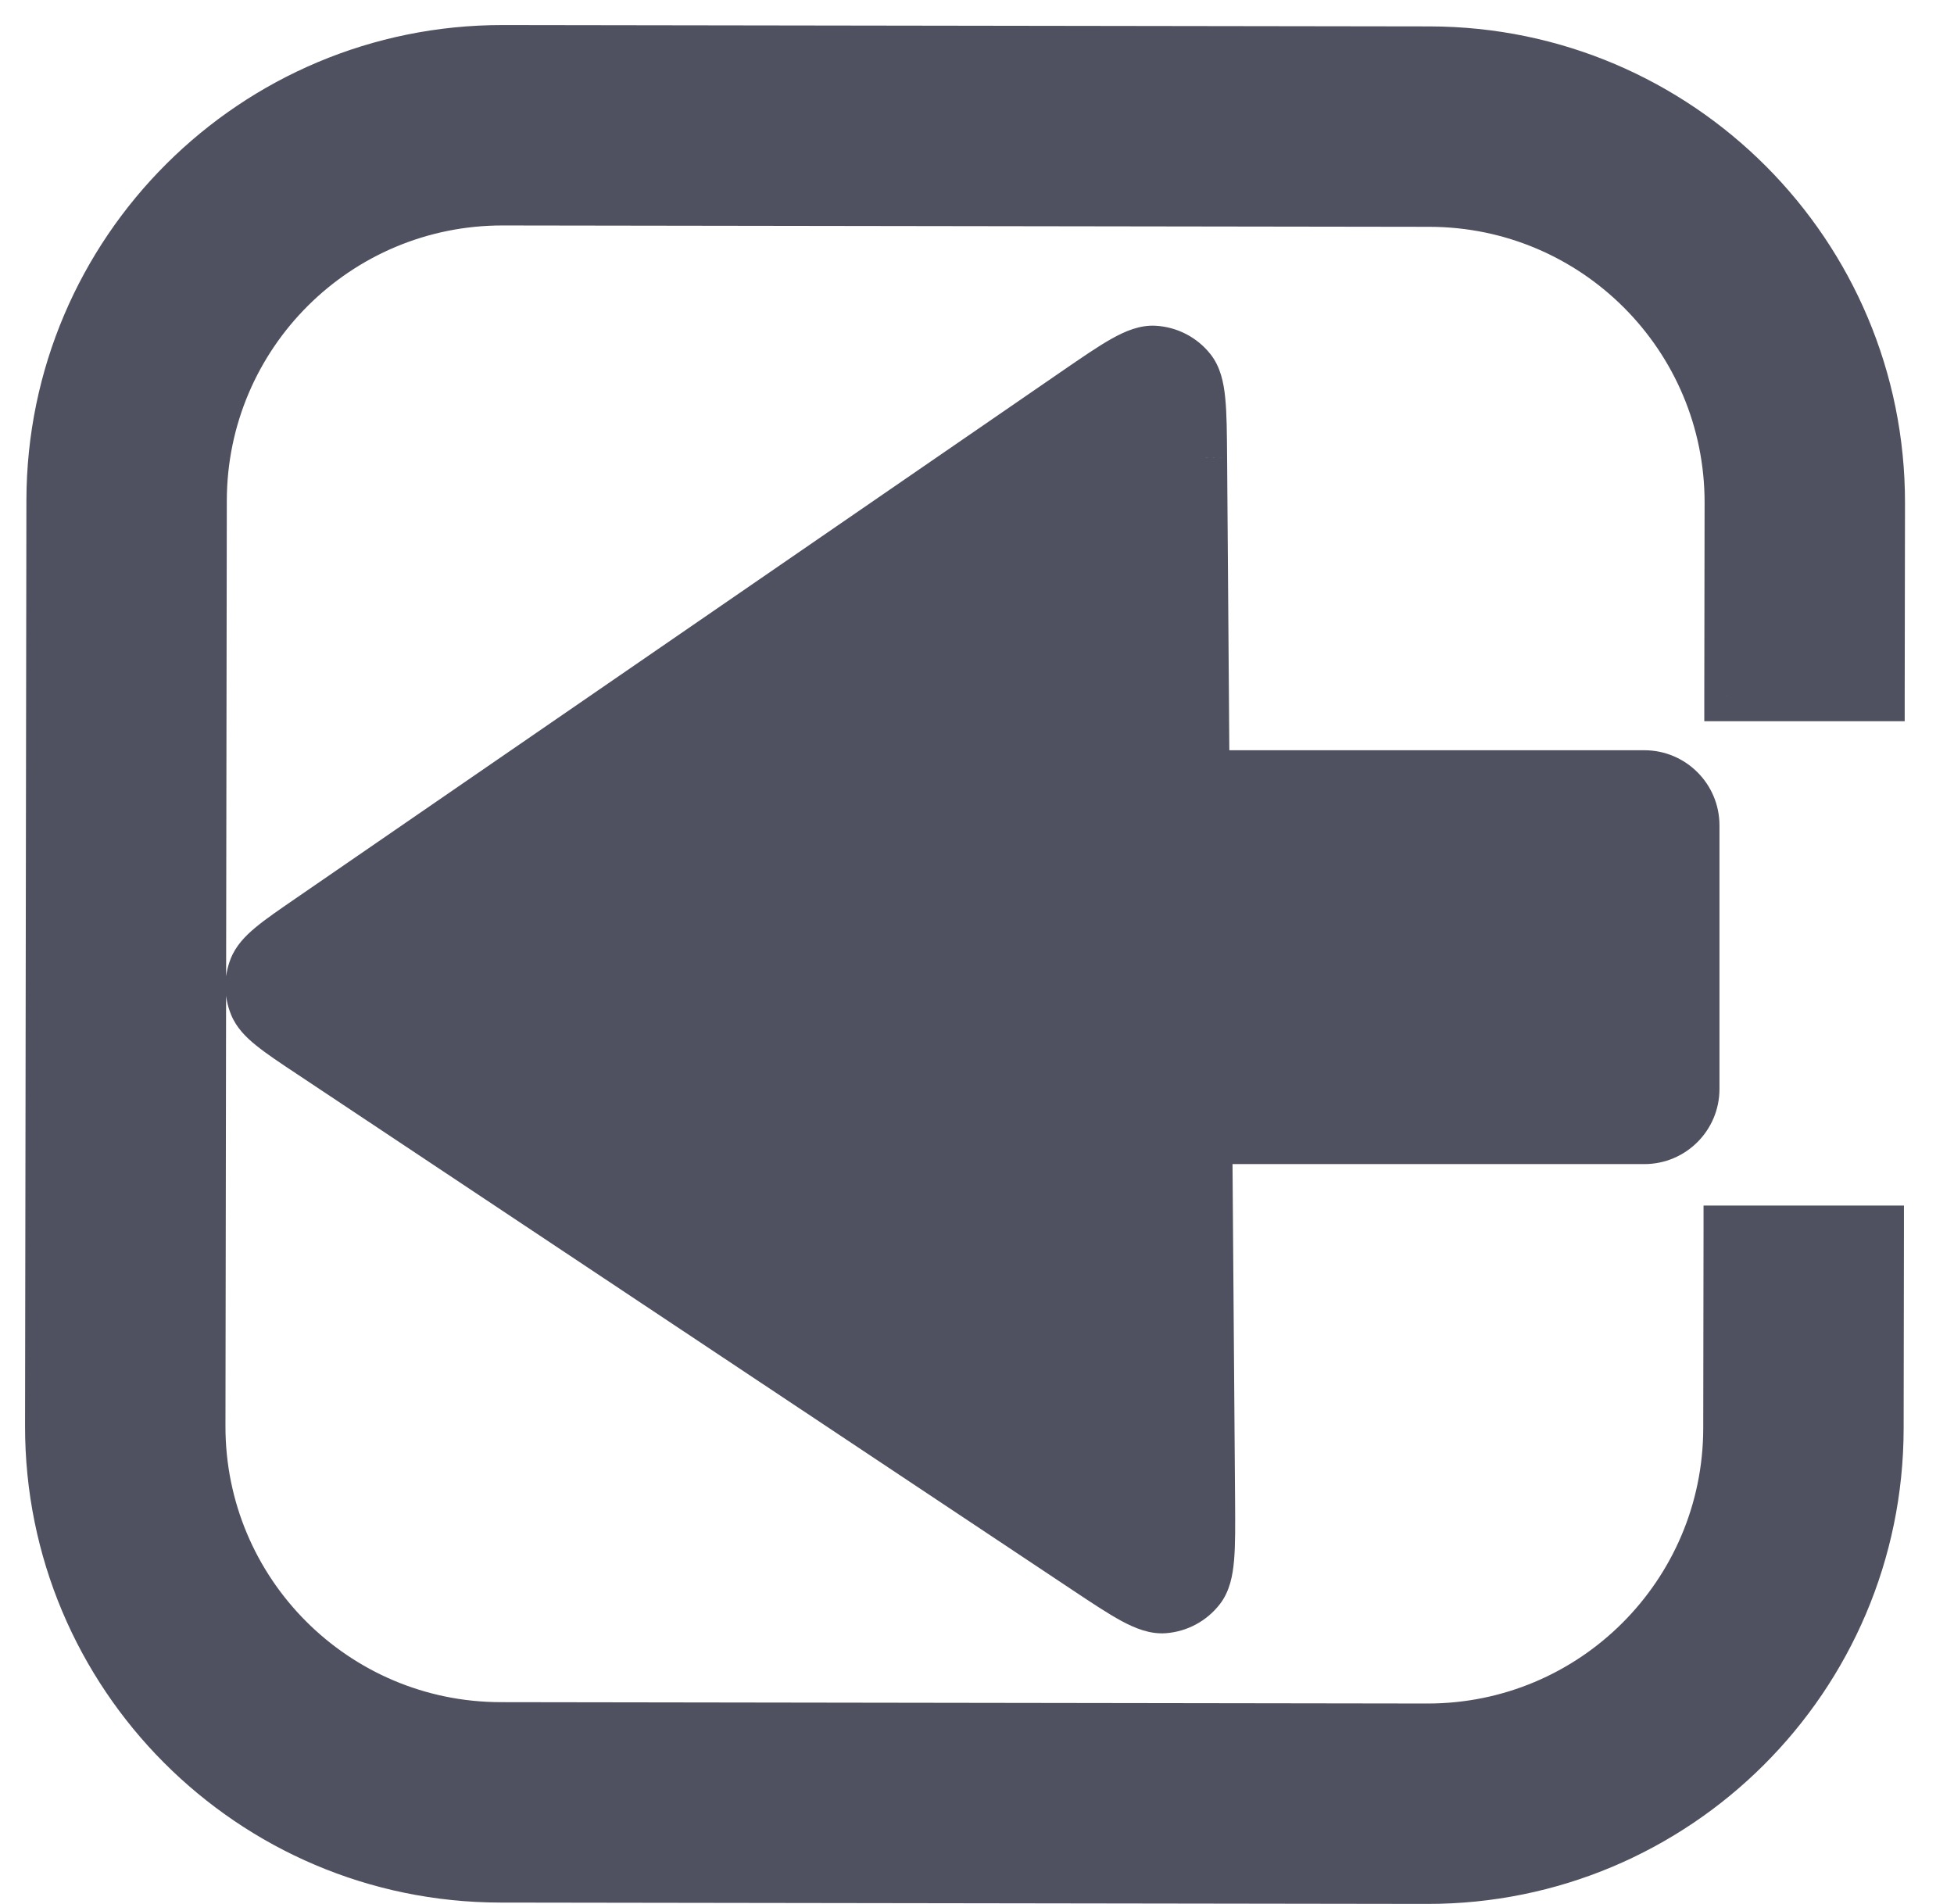
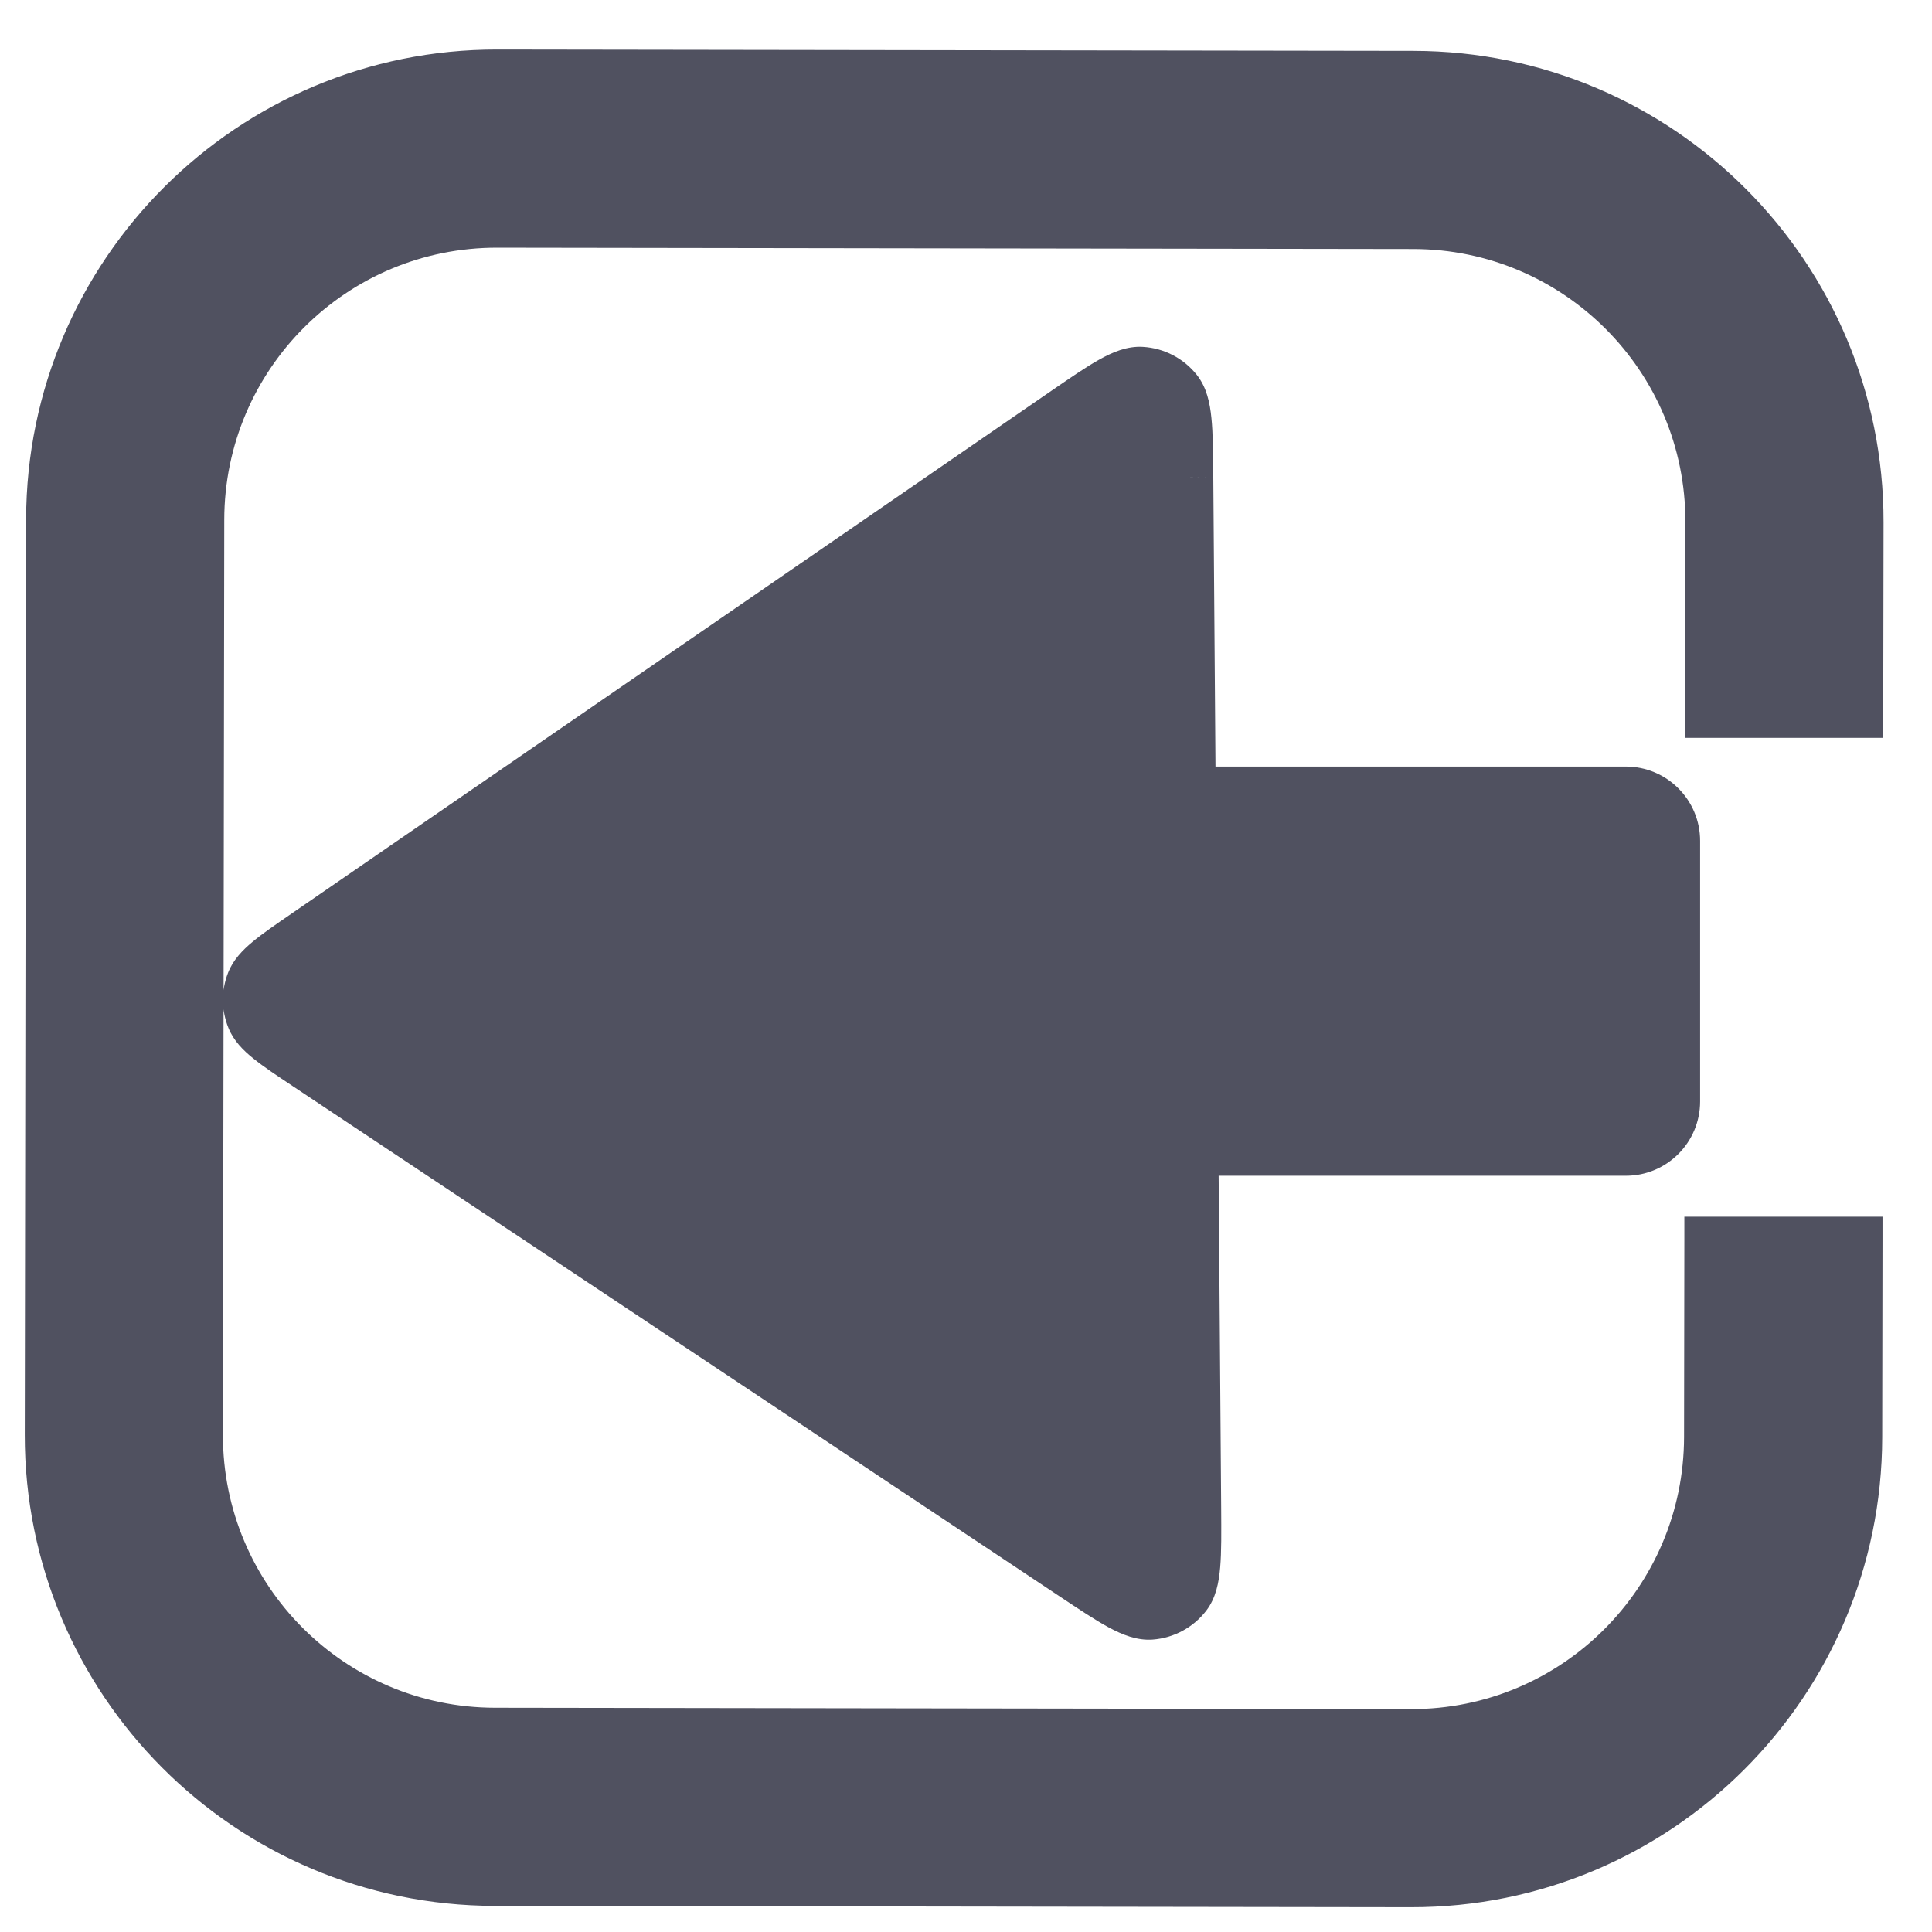
- <svg xmlns="http://www.w3.org/2000/svg" width="39" height="38" viewBox="0 0 39 38" fill="none">
+ <svg xmlns="http://www.w3.org/2000/svg" width="46" height="46" viewBox="0 0 39 38" fill="none">
  <path fill-rule="evenodd" clip-rule="evenodd" d="M10.04 1L28.535 1.027C33.505 1.034 37.529 5.07 37.522 10.04L37.516 13.895H34.516L34.522 10.036C34.527 6.722 31.844 4.032 28.531 4.027L10.036 4C6.722 3.995 4.032 6.678 4.027 9.991L4 28.465C3.995 31.778 6.678 34.468 9.991 34.473L28.486 34.5C31.8 34.505 34.49 31.823 34.495 28.509L34.501 24.561H37.501L37.495 28.513C37.488 33.484 33.452 37.508 28.482 37.5L9.987 37.473C5.016 37.466 0.993 33.431 1 28.46L1.027 9.987C1.034 5.016 5.07 0.993 10.04 1ZM6.176 18.349L6.176 18.349L6.176 18.349C5.512 18.806 5.181 19.034 5.069 19.32C4.975 19.559 4.977 19.825 5.075 20.063C5.191 20.347 5.526 20.57 6.197 21.016L6.197 21.016L6.197 21.016L21.649 31.297L21.649 31.297C22.477 31.848 22.891 32.123 23.233 32.098C23.518 32.077 23.78 31.935 23.954 31.708C24.162 31.436 24.158 30.938 24.151 29.944L24.096 22.734H32.819C33.372 22.734 33.819 22.286 33.819 21.734V16.474C33.819 15.922 33.372 15.474 32.819 15.474H24.04L23.992 9.141V9.141C23.984 8.146 23.98 7.649 23.768 7.38C23.591 7.155 23.326 7.018 23.041 7.001C22.699 6.981 22.289 7.263 21.47 7.827L21.47 7.827L6.176 18.349Z" fill="#505160" />
  <path d="M28.535 1.027L28.534 1.527L28.535 1.027ZM10.04 1L10.041 0.5L10.04 1ZM37.522 10.04L37.022 10.039L37.022 10.039L37.522 10.04ZM37.516 13.895V14.395H38.016L38.016 13.896L37.516 13.895ZM34.516 13.895L34.016 13.894L34.016 14.395H34.516V13.895ZM34.522 10.036L35.022 10.036L35.022 10.036L34.522 10.036ZM28.531 4.027L28.53 4.527L28.53 4.527L28.531 4.027ZM10.036 4L10.037 3.5L10.037 3.5L10.036 4ZM4.027 9.991L4.527 9.992L4.027 9.991ZM4 28.465L3.5 28.464L4 28.465ZM9.991 34.473L9.991 34.973L9.991 34.973L9.991 34.473ZM28.486 34.5L28.485 35L28.485 35L28.486 34.5ZM34.495 28.509L33.995 28.508L33.995 28.508L34.495 28.509ZM34.501 24.561V24.061H34.001L34.001 24.56L34.501 24.561ZM37.501 24.561L38.001 24.561L38.001 24.061H37.501V24.561ZM37.495 28.513L36.995 28.513L36.995 28.513L37.495 28.513ZM28.482 37.5L28.483 37L28.483 37L28.482 37.5ZM9.987 37.473L9.988 36.973L9.988 36.973L9.987 37.473ZM1 28.46L0.5 28.459L1 28.46ZM1.027 9.987L0.527 9.986L1.027 9.987ZM6.176 18.349L6.454 18.765L6.46 18.761L6.176 18.349ZM6.176 18.349L5.899 17.933L5.893 17.937L6.176 18.349ZM5.069 19.32L4.603 19.138L4.603 19.138L5.069 19.32ZM5.075 20.063L4.612 20.252L4.612 20.252L5.075 20.063ZM6.197 21.016L6.485 20.607L6.473 20.6L6.197 21.016ZM6.197 21.016L5.908 21.424L5.926 21.437L5.945 21.448L6.197 21.016ZM6.197 21.016L6.474 20.6L6.461 20.591L6.448 20.584L6.197 21.016ZM21.649 31.297L21.949 30.897L21.937 30.888L21.926 30.881L21.649 31.297ZM21.649 31.297L21.349 31.697L21.36 31.705L21.372 31.713L21.649 31.297ZM23.233 32.098L23.196 31.599L23.196 31.599L23.233 32.098ZM23.954 31.708L23.556 31.404L23.556 31.404L23.954 31.708ZM24.151 29.944L24.651 29.94L24.651 29.94L24.151 29.944ZM24.096 22.734V22.234H23.592L23.596 22.738L24.096 22.734ZM24.04 15.474L23.54 15.478L23.544 15.974H24.04V15.474ZM23.992 9.141L23.492 9.141L23.492 9.145L23.992 9.141ZM23.992 9.141H24.492L24.492 9.137L23.992 9.141ZM23.768 7.38L24.161 7.07L24.161 7.07L23.768 7.38ZM23.041 7.001L23.07 6.502L23.07 6.502L23.041 7.001ZM21.47 7.827L21.186 7.415L21.178 7.421L21.17 7.427L21.47 7.827ZM21.47 7.827L21.753 8.239L21.761 8.233L21.77 8.227L21.47 7.827ZM28.536 0.527L10.041 0.5L10.039 1.5L28.534 1.527L28.536 0.527ZM38.022 10.041C38.029 4.794 33.782 0.535 28.536 0.527L28.534 1.527C33.229 1.534 37.029 5.345 37.022 10.039L38.022 10.041ZM38.016 13.896L38.022 10.041L37.022 10.039L37.016 13.894L38.016 13.896ZM34.516 14.395H37.516V13.395H34.516V14.395ZM34.022 10.035L34.016 13.894L35.016 13.896L35.022 10.036L34.022 10.035ZM28.53 4.527C31.567 4.531 34.026 6.997 34.022 10.035L35.022 10.036C35.027 6.447 32.121 3.532 28.531 3.527L28.53 4.527ZM10.035 4.5L28.53 4.527L28.531 3.527L10.037 3.5L10.035 4.5ZM4.527 9.992C4.531 6.954 6.997 4.496 10.035 4.5L10.037 3.5C6.447 3.495 3.532 6.401 3.527 9.991L4.527 9.992ZM4.5 28.465L4.527 9.992L3.527 9.991L3.5 28.464L4.5 28.465ZM9.992 33.973C6.954 33.969 4.496 31.503 4.5 28.465L3.5 28.464C3.495 32.054 6.401 34.968 9.991 34.973L9.992 33.973ZM28.487 34L9.992 33.973L9.991 34.973L28.485 35L28.487 34ZM33.995 28.508C33.99 31.546 31.524 34.005 28.487 34L28.485 35C32.075 35.005 34.99 32.1 34.995 28.51L33.995 28.508ZM34.001 24.56L33.995 28.508L34.995 28.51L35.001 24.561L34.001 24.56ZM37.501 24.061H34.501V25.061H37.501V24.061ZM37.995 28.514L38.001 24.561L37.001 24.56L36.995 28.513L37.995 28.514ZM28.481 38C33.728 38.008 37.987 33.761 37.995 28.514L36.995 28.513C36.988 33.207 33.177 37.007 28.483 37L28.481 38ZM9.986 37.973L28.481 38L28.483 37L9.988 36.973L9.986 37.973ZM0.5 28.459C0.492 33.706 4.739 37.966 9.986 37.973L9.988 36.973C5.293 36.967 1.493 33.155 1.5 28.461L0.5 28.459ZM0.527 9.986L0.5 28.459L1.5 28.461L1.527 9.988L0.527 9.986ZM10.041 0.5C4.794 0.492 0.535 4.739 0.527 9.986L1.527 9.988C1.534 5.293 5.345 1.493 10.039 1.5L10.041 0.5ZM6.454 18.765L6.454 18.765L5.899 17.933L5.899 17.933L6.454 18.765ZM6.454 18.765L6.454 18.765L5.899 17.933L5.899 17.933L6.454 18.765ZM5.534 19.502C5.545 19.476 5.579 19.413 5.736 19.283C5.894 19.151 6.12 18.995 6.46 18.761L5.893 17.937C5.569 18.16 5.297 18.346 5.096 18.514C4.893 18.683 4.705 18.878 4.603 19.138L5.534 19.502ZM5.537 19.873C5.489 19.755 5.488 19.622 5.534 19.502L4.603 19.138C4.463 19.496 4.466 19.895 4.612 20.252L5.537 19.873ZM6.473 20.6C6.13 20.371 5.902 20.218 5.742 20.089C5.583 19.961 5.548 19.899 5.537 19.873L4.612 20.252C4.717 20.51 4.908 20.702 5.114 20.867C5.318 21.032 5.592 21.215 5.92 21.432L6.473 20.6ZM6.485 20.607L6.485 20.607L5.908 21.424L5.908 21.424L6.485 20.607ZM6.448 20.584L6.448 20.584L5.945 21.448L5.945 21.448L6.448 20.584ZM21.926 30.881L6.474 20.6L5.92 21.432L21.372 31.713L21.926 30.881ZM21.949 30.897L21.949 30.897L21.349 31.697L21.349 31.697L21.949 30.897ZM23.196 31.599C23.172 31.601 23.089 31.597 22.86 31.473C22.636 31.352 22.348 31.162 21.926 30.881L21.372 31.713C21.777 31.983 22.111 32.205 22.386 32.354C22.656 32.499 22.951 32.62 23.269 32.597L23.196 31.599ZM23.556 31.404C23.47 31.518 23.338 31.589 23.196 31.599L23.269 32.597C23.697 32.565 24.09 32.352 24.351 32.012L23.556 31.404ZM23.651 29.948C23.654 30.455 23.657 30.8 23.635 31.054C23.613 31.314 23.571 31.386 23.556 31.404L24.351 32.012C24.545 31.758 24.605 31.445 24.631 31.139C24.658 30.828 24.654 30.427 24.651 29.94L23.651 29.948ZM23.596 22.738L23.651 29.948L24.651 29.94L24.596 22.73L23.596 22.738ZM32.819 22.234H24.096V23.234H32.819V22.234ZM33.319 21.734C33.319 22.01 33.096 22.234 32.819 22.234V23.234C33.648 23.234 34.319 22.562 34.319 21.734H33.319ZM33.319 16.474V21.734H34.319V16.474H33.319ZM32.819 15.974C33.096 15.974 33.319 16.198 33.319 16.474H34.319C34.319 15.646 33.648 14.974 32.819 14.974V15.974ZM24.04 15.974H32.819V14.974H24.04V15.974ZM23.492 9.145L23.54 15.478L24.54 15.47L24.492 9.137L23.492 9.145ZM23.492 9.141V9.141H24.492V9.141H23.492ZM23.376 7.689C23.39 7.708 23.433 7.779 23.459 8.038C23.485 8.292 23.488 8.637 23.492 9.144L24.492 9.137C24.488 8.65 24.486 8.249 24.454 7.938C24.424 7.632 24.358 7.32 24.161 7.07L23.376 7.689ZM23.012 7.5C23.155 7.508 23.287 7.577 23.376 7.689L24.161 7.07C23.895 6.733 23.498 6.527 23.07 6.502L23.012 7.5ZM21.753 8.239C22.171 7.951 22.456 7.756 22.678 7.632C22.906 7.504 22.989 7.499 23.012 7.5L23.07 6.502C22.751 6.483 22.459 6.609 22.19 6.759C21.918 6.911 21.588 7.139 21.186 7.415L21.753 8.239ZM21.77 8.227L21.77 8.227L21.17 7.427L21.17 7.427L21.77 8.227ZM6.46 18.761L21.753 8.239L21.186 7.415L5.893 17.937L6.46 18.761Z" fill="#505160" />
</svg>
